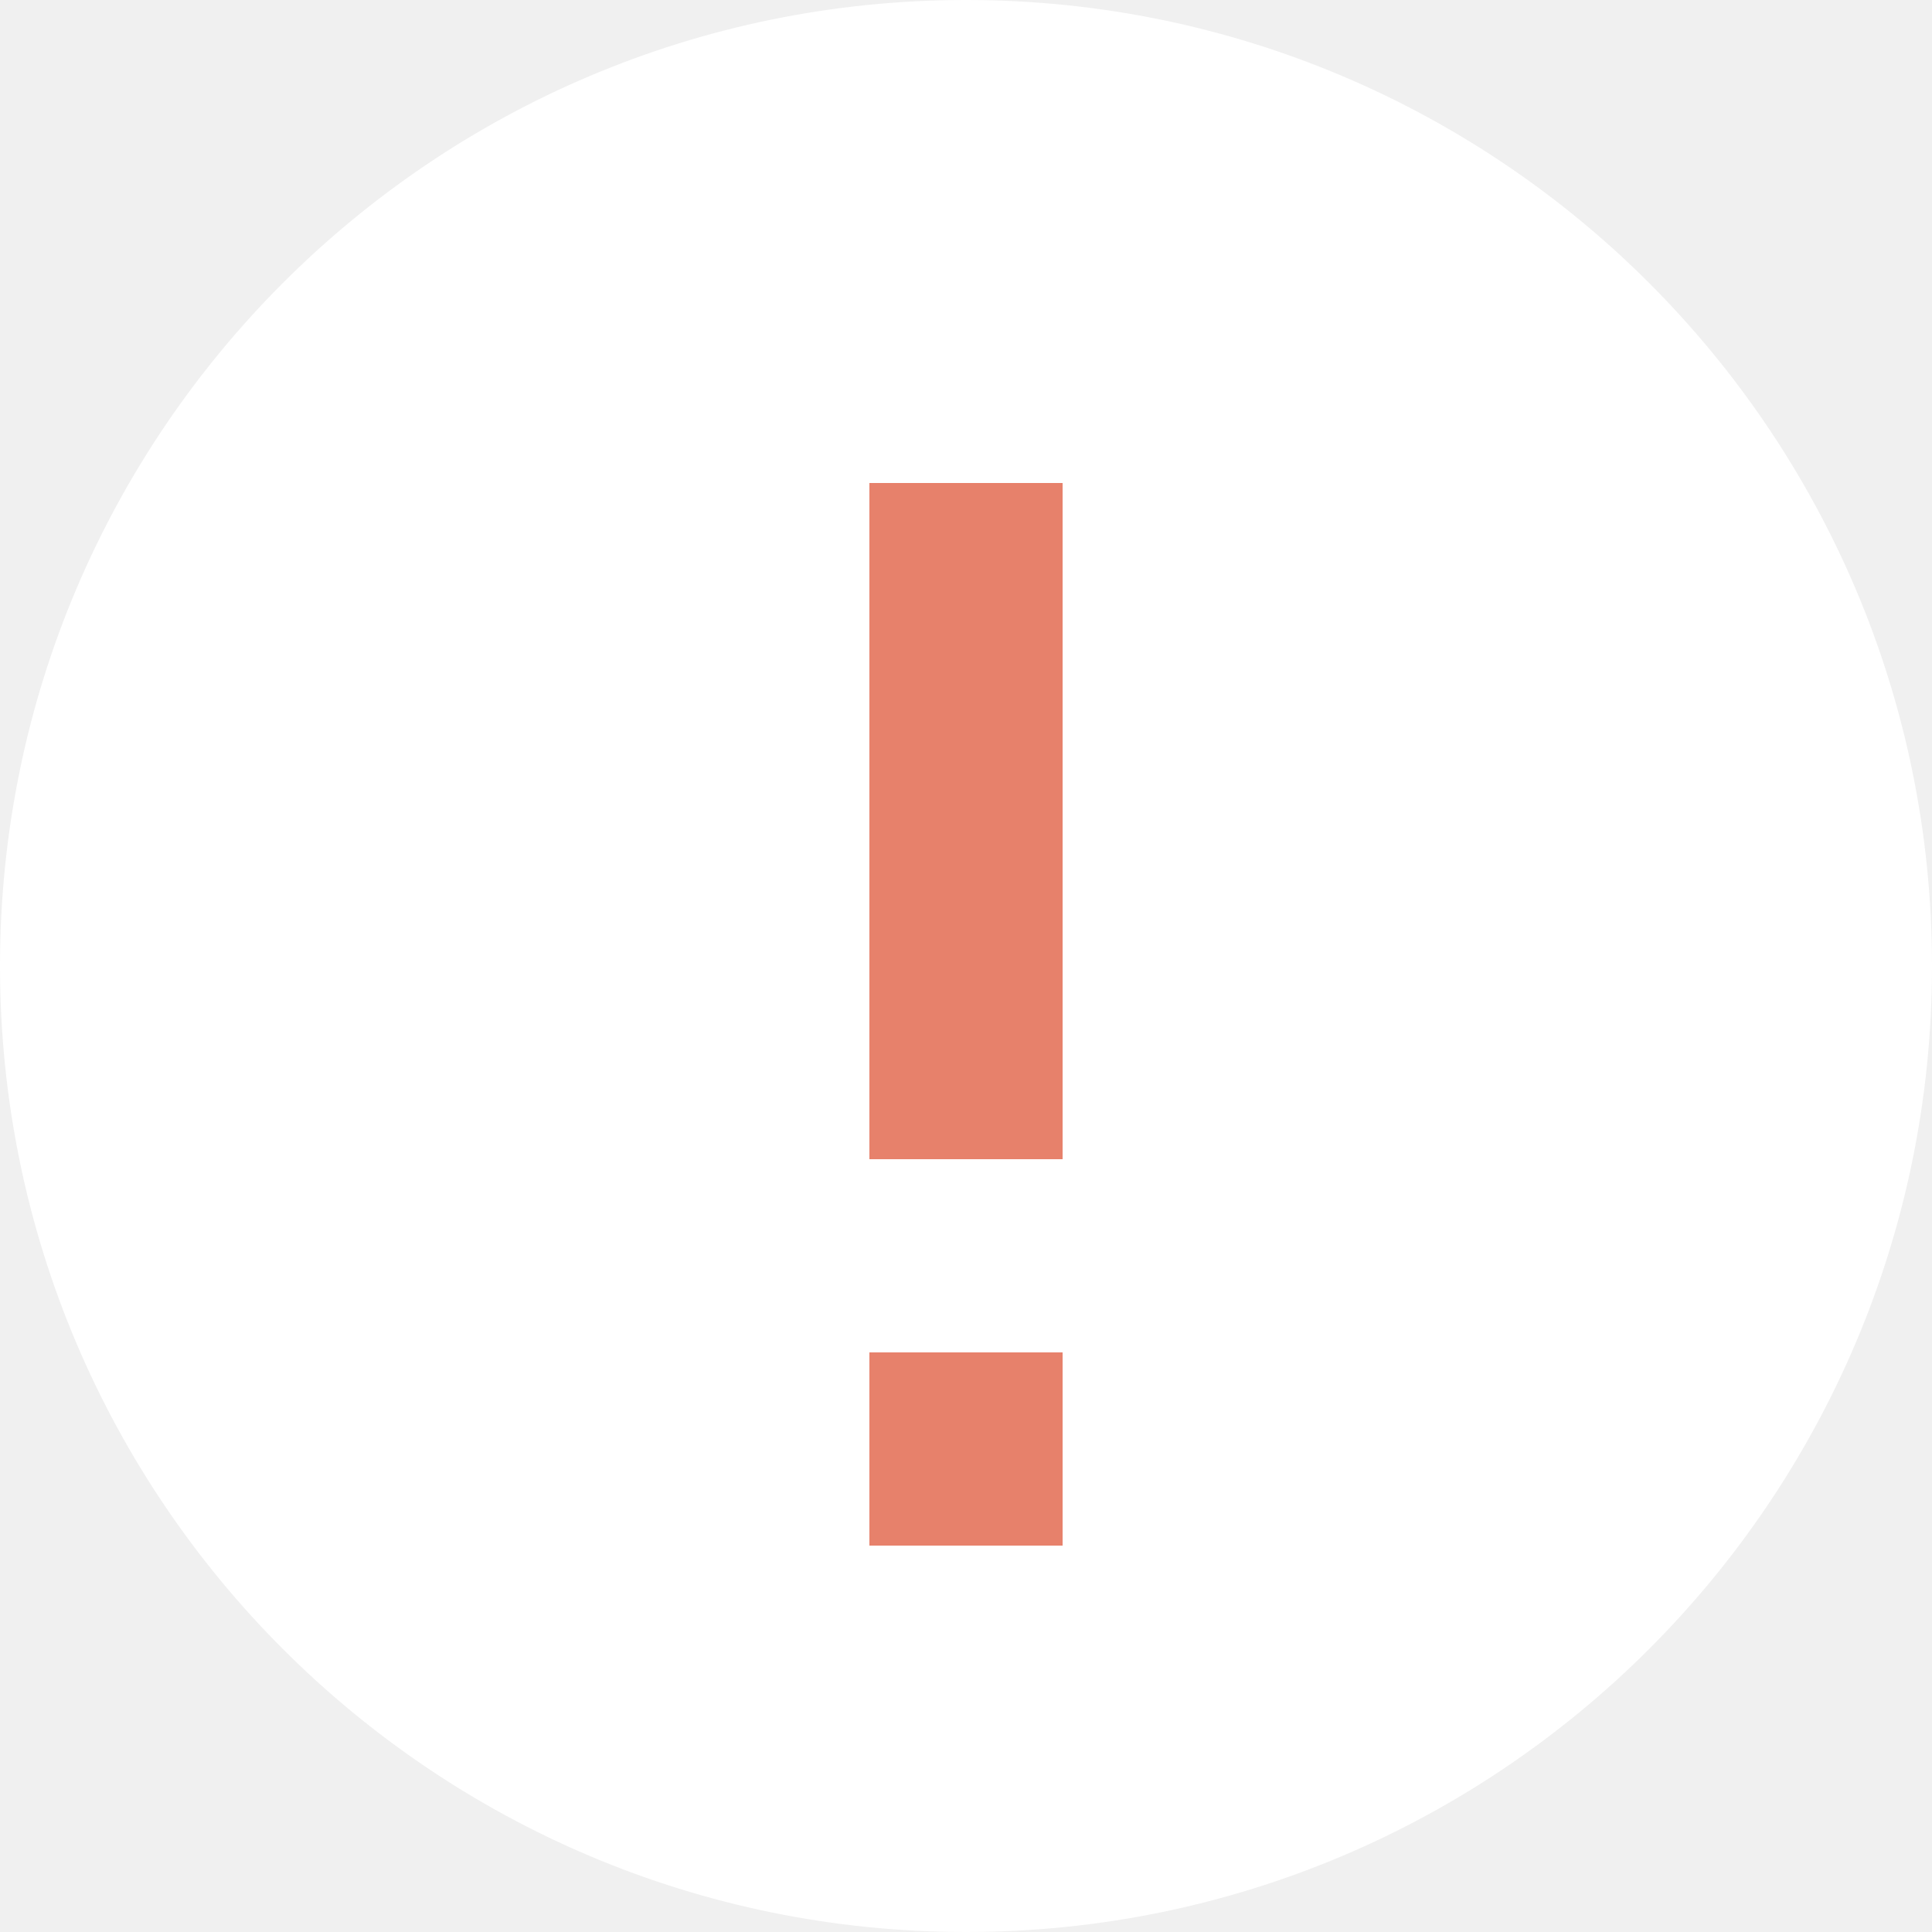
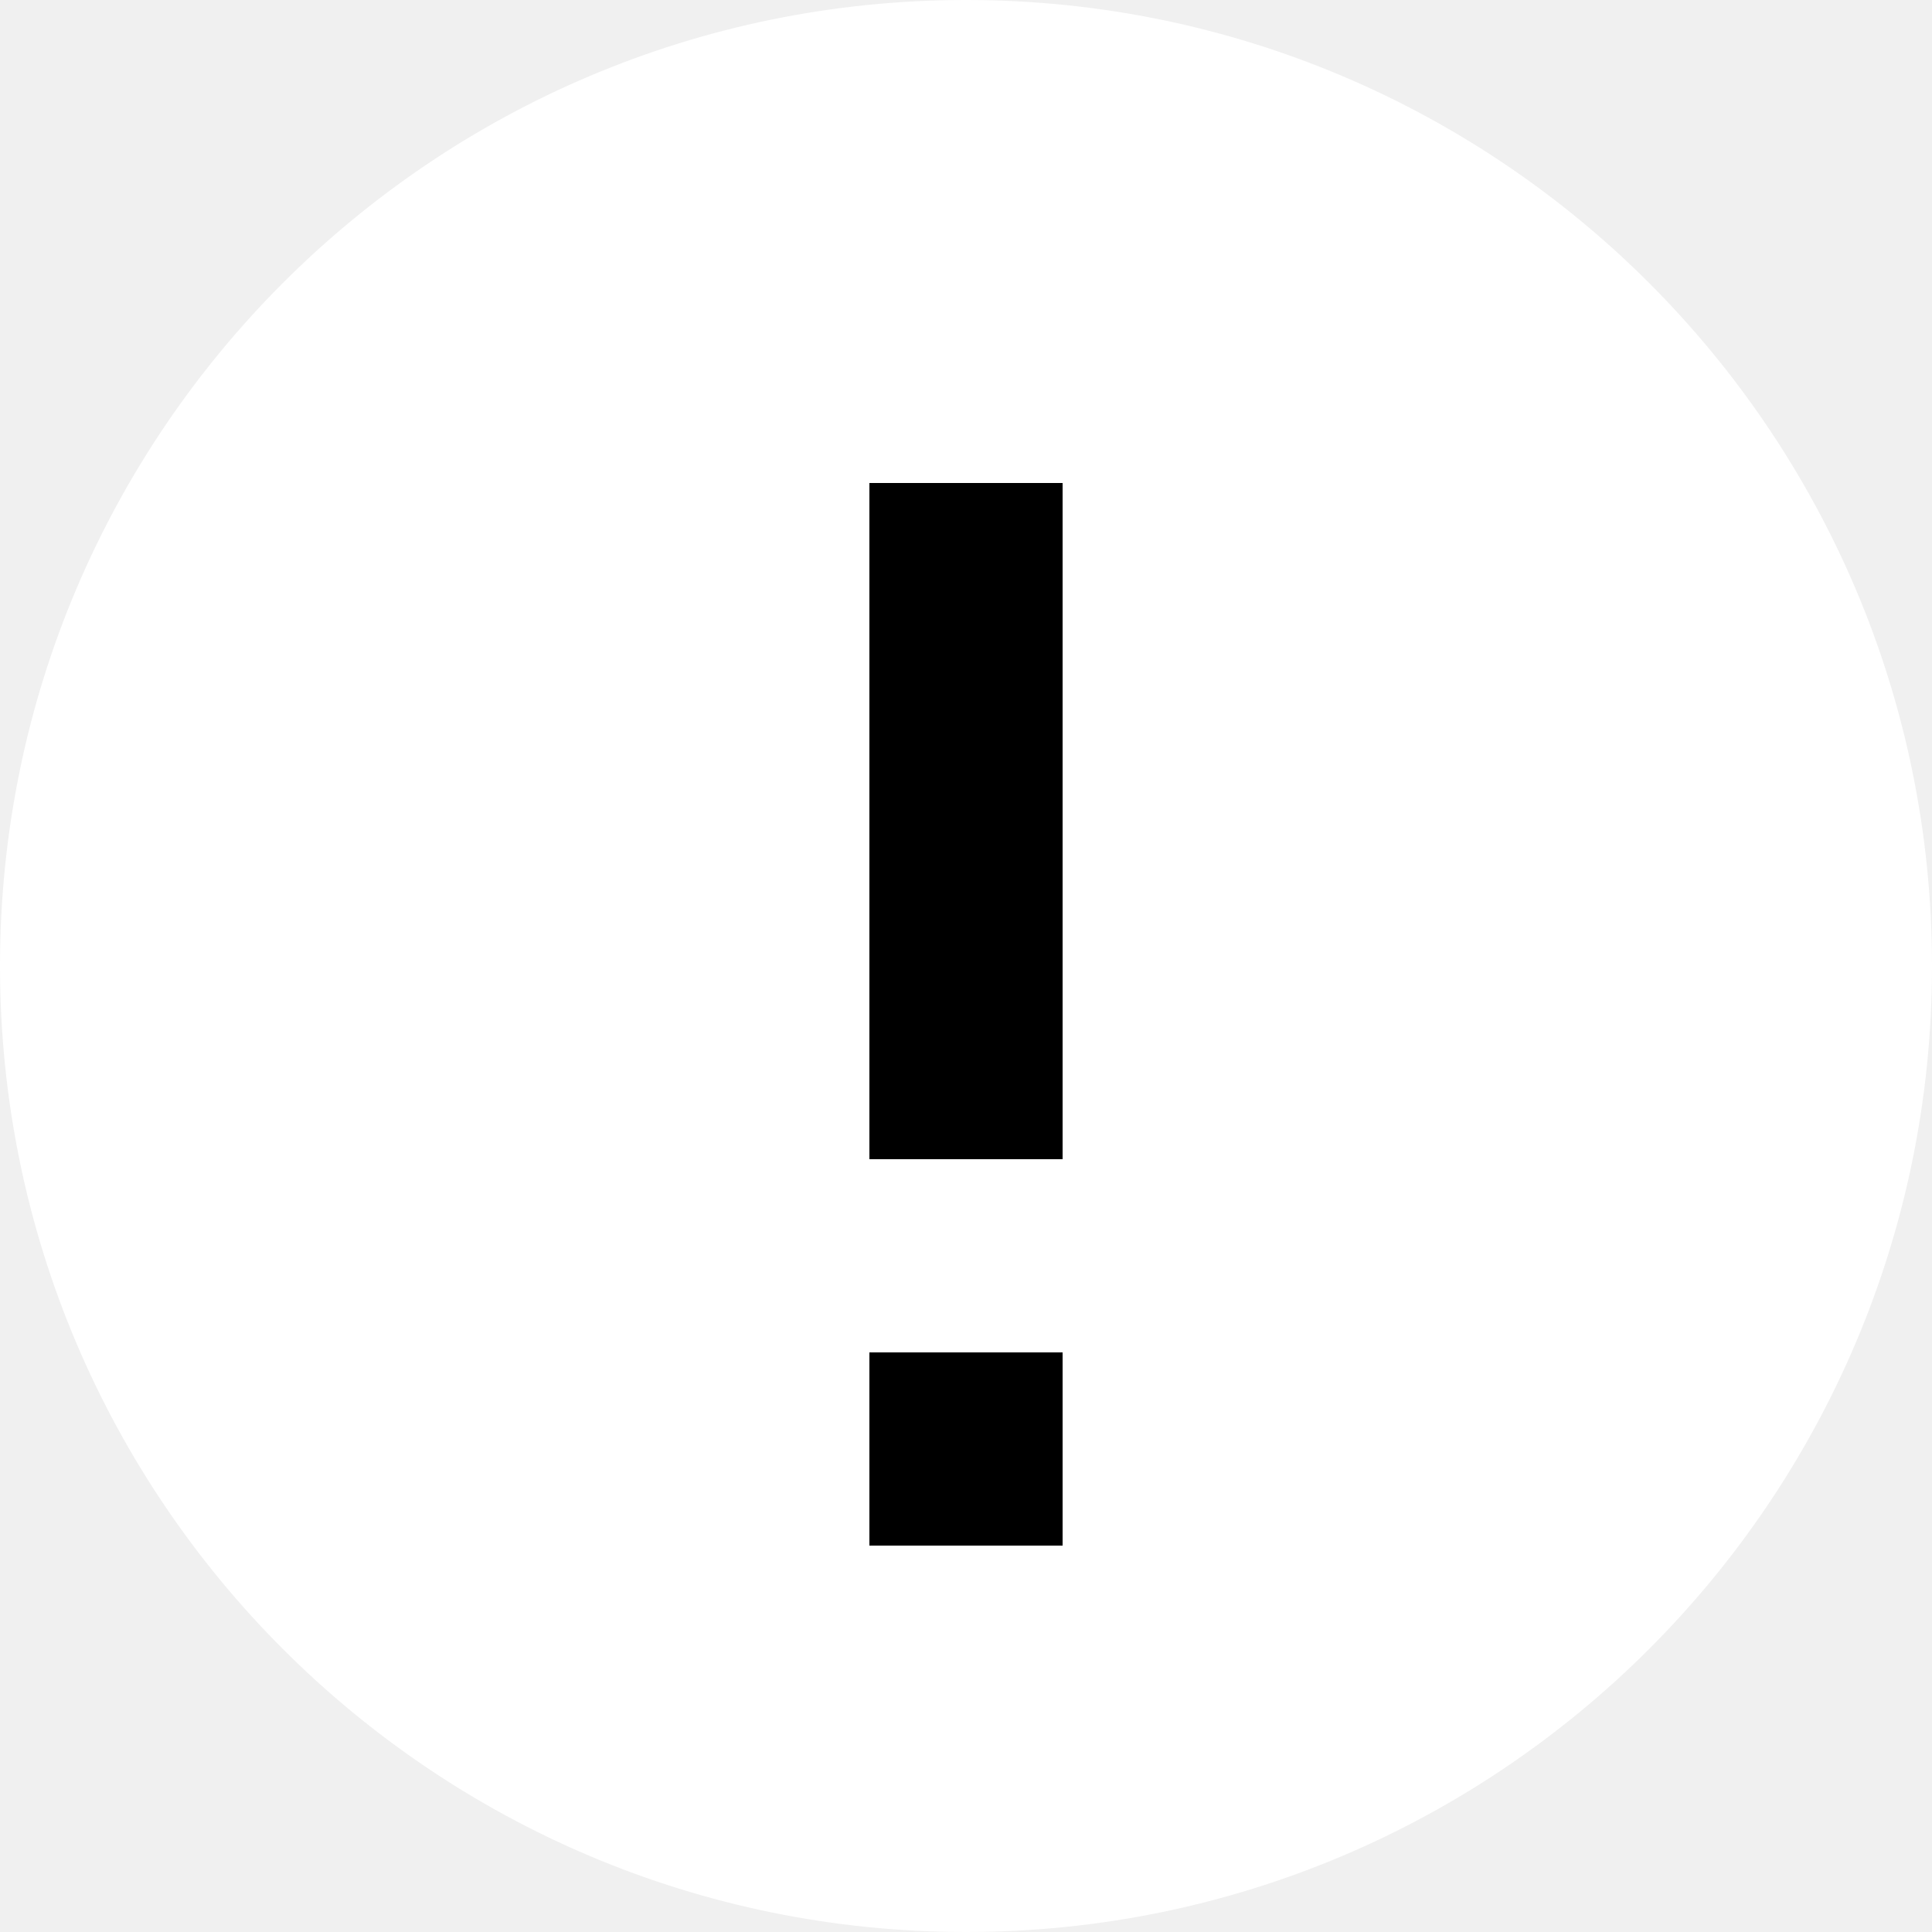
- <svg xmlns="http://www.w3.org/2000/svg" width="20" height="20">
+ <svg xmlns="http://www.w3.org/2000/svg" viewBox="0 0 20 20">
  <g fill="none" fill-rule="evenodd">
    <circle cx="10" cy="10" r="10" fill="#FFF" />
-     <path fill="#E7816B" d="M11 14v2H9v-2h2zm0-9v7H9V5h2z" />
+     <path fill="currentColor" d="M11 14v2H9v-2h2zm0-9v7H9V5h2z" />
  </g>
</svg>
